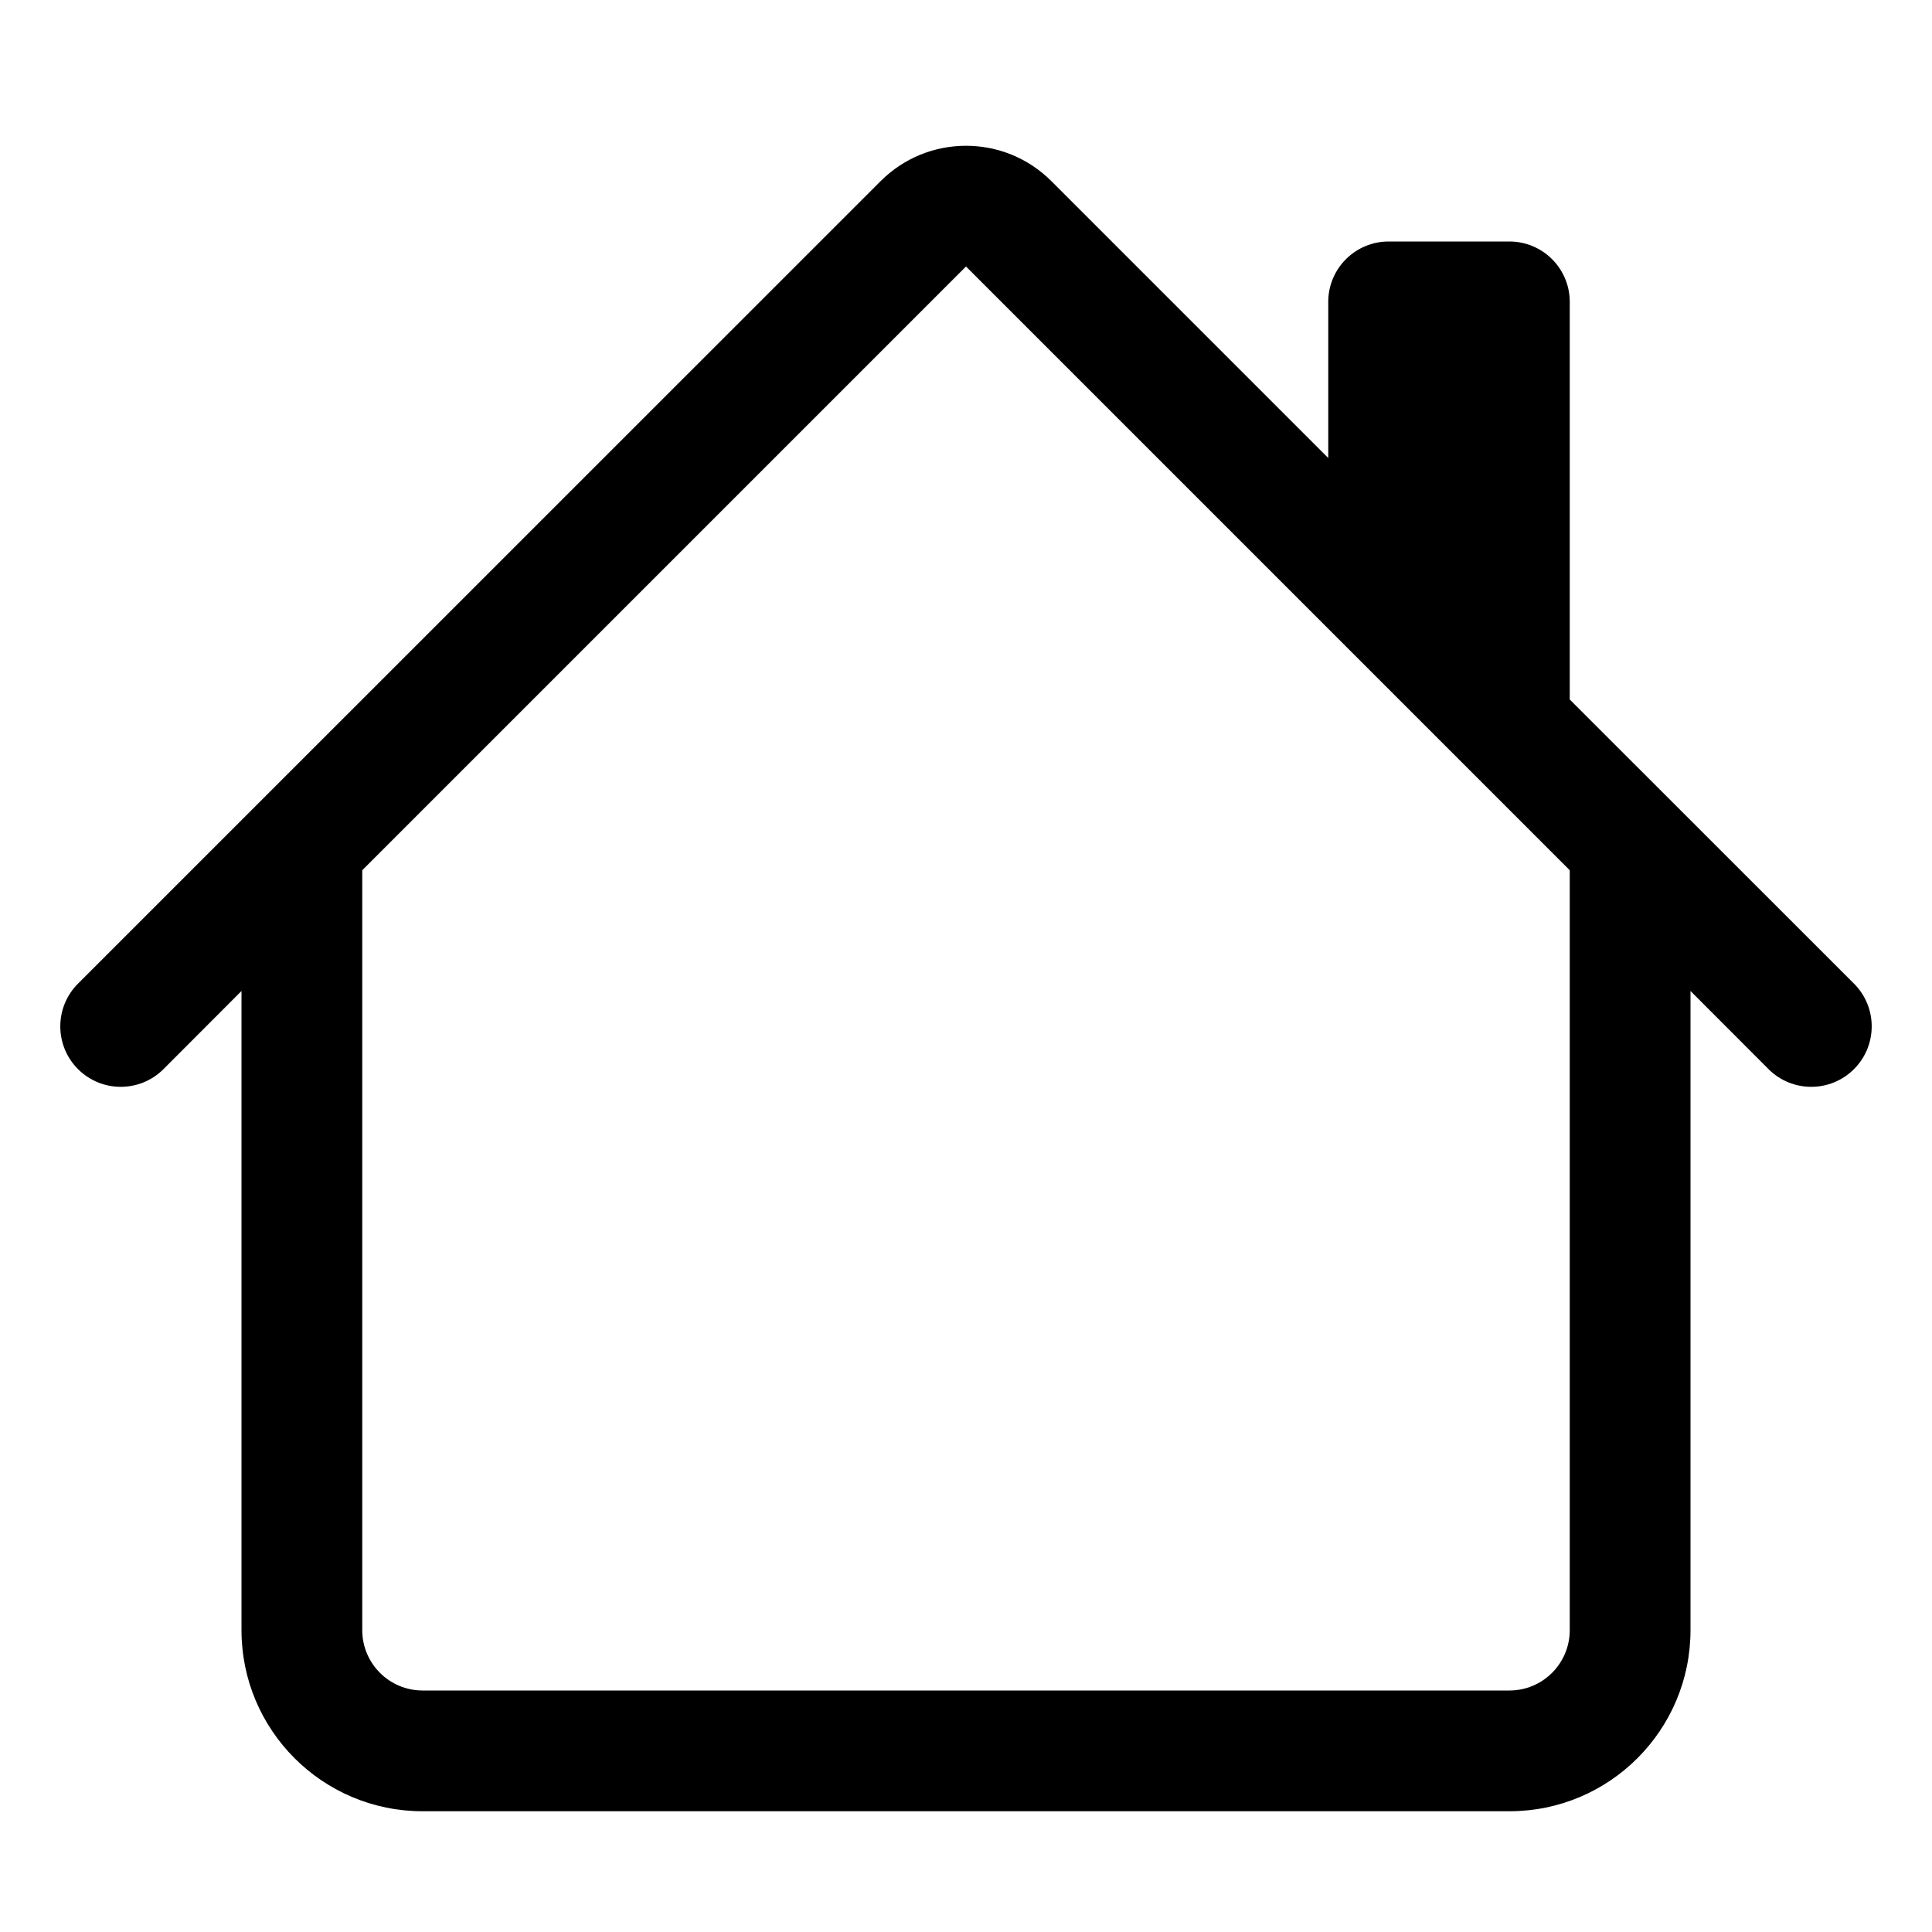
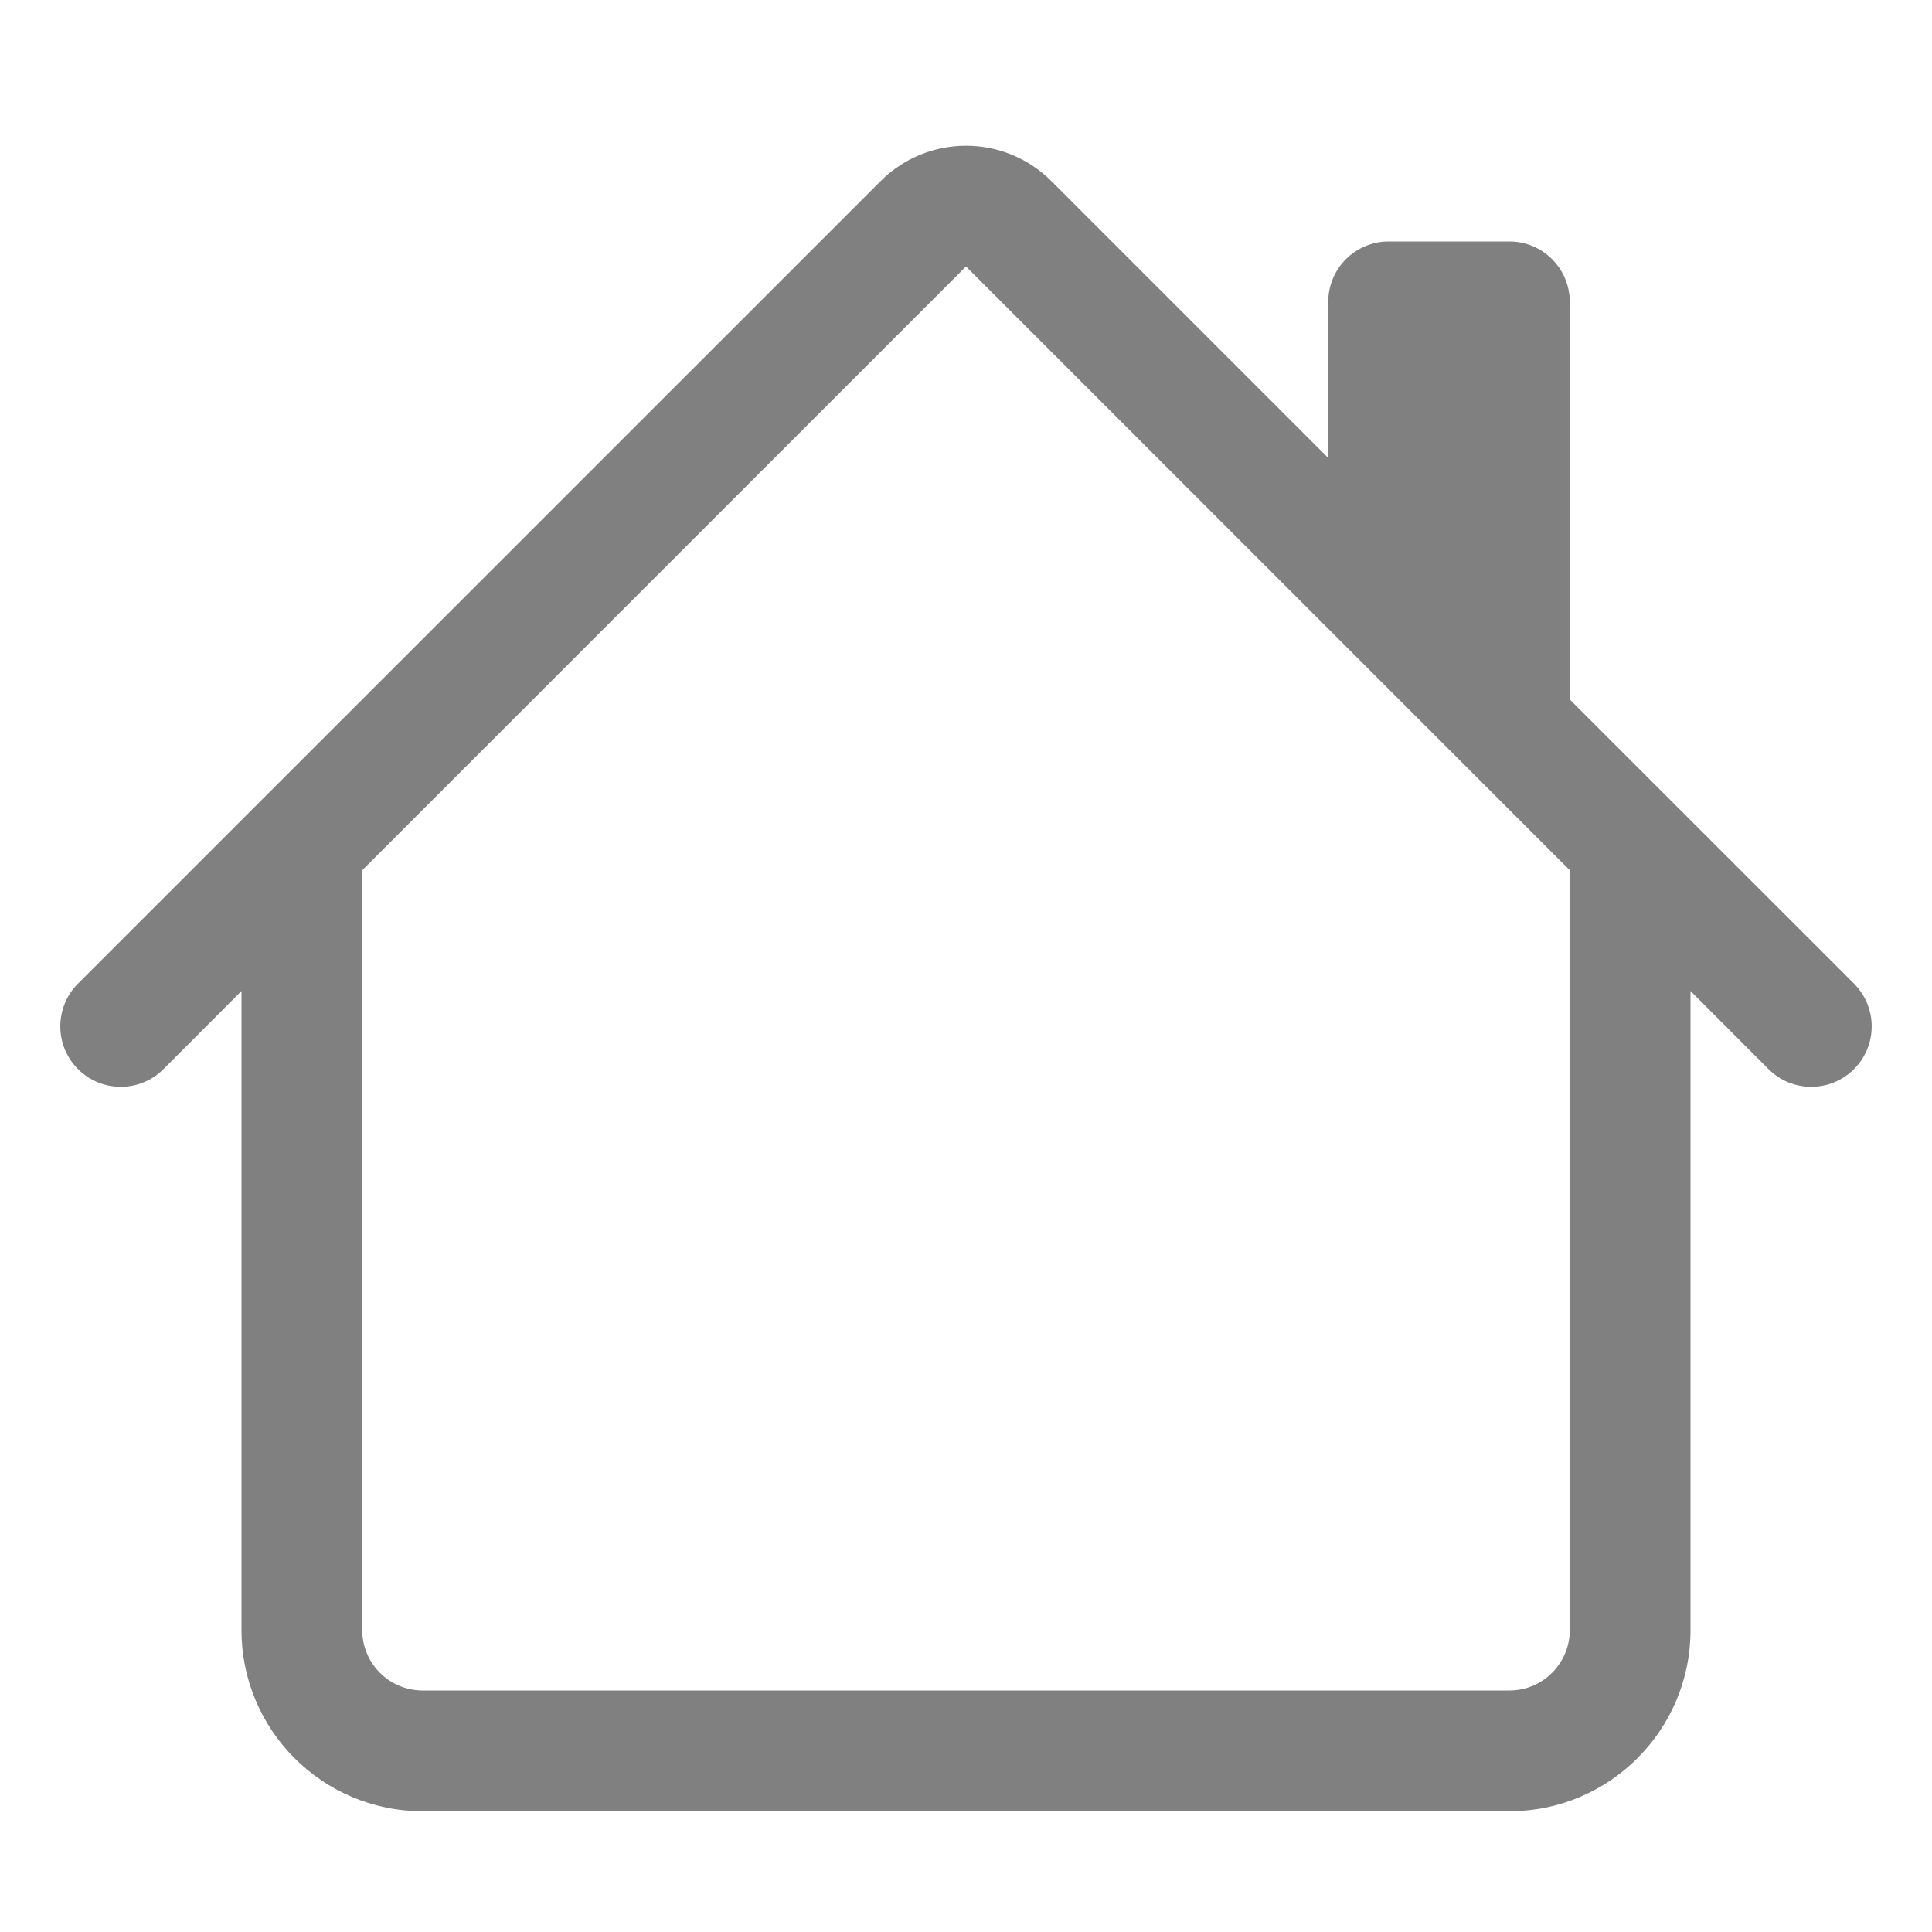
- <svg xmlns="http://www.w3.org/2000/svg" width="16" height="16" fill="currentColor" class="bi bi-house" viewBox="0 0 16 16">
+ <svg xmlns="http://www.w3.org/2000/svg" width="24" height="24" fill="#808080" class="bi bi-house" viewBox="0 0 16 16">
  <path d="M8.707 1.5a1 1 0 0 0-1.414 0L.646 8.146a.5.5 0 0 0 .708.708L2 8.207V13.5A1.5 1.5 0 0 0 3.5 15h9a1.5 1.5 0 0 0 1.5-1.5V8.207l.646.647a.5.5 0 0 0 .708-.708L13 5.793V2.5a.5.5 0 0 0-.5-.5h-1a.5.5 0 0 0-.5.5v1.293L8.707 1.5ZM13 7.207V13.5a.5.5 0 0 1-.5.5h-9a.5.5 0 0 1-.5-.5V7.207l5-5 5 5Z" />
</svg>
